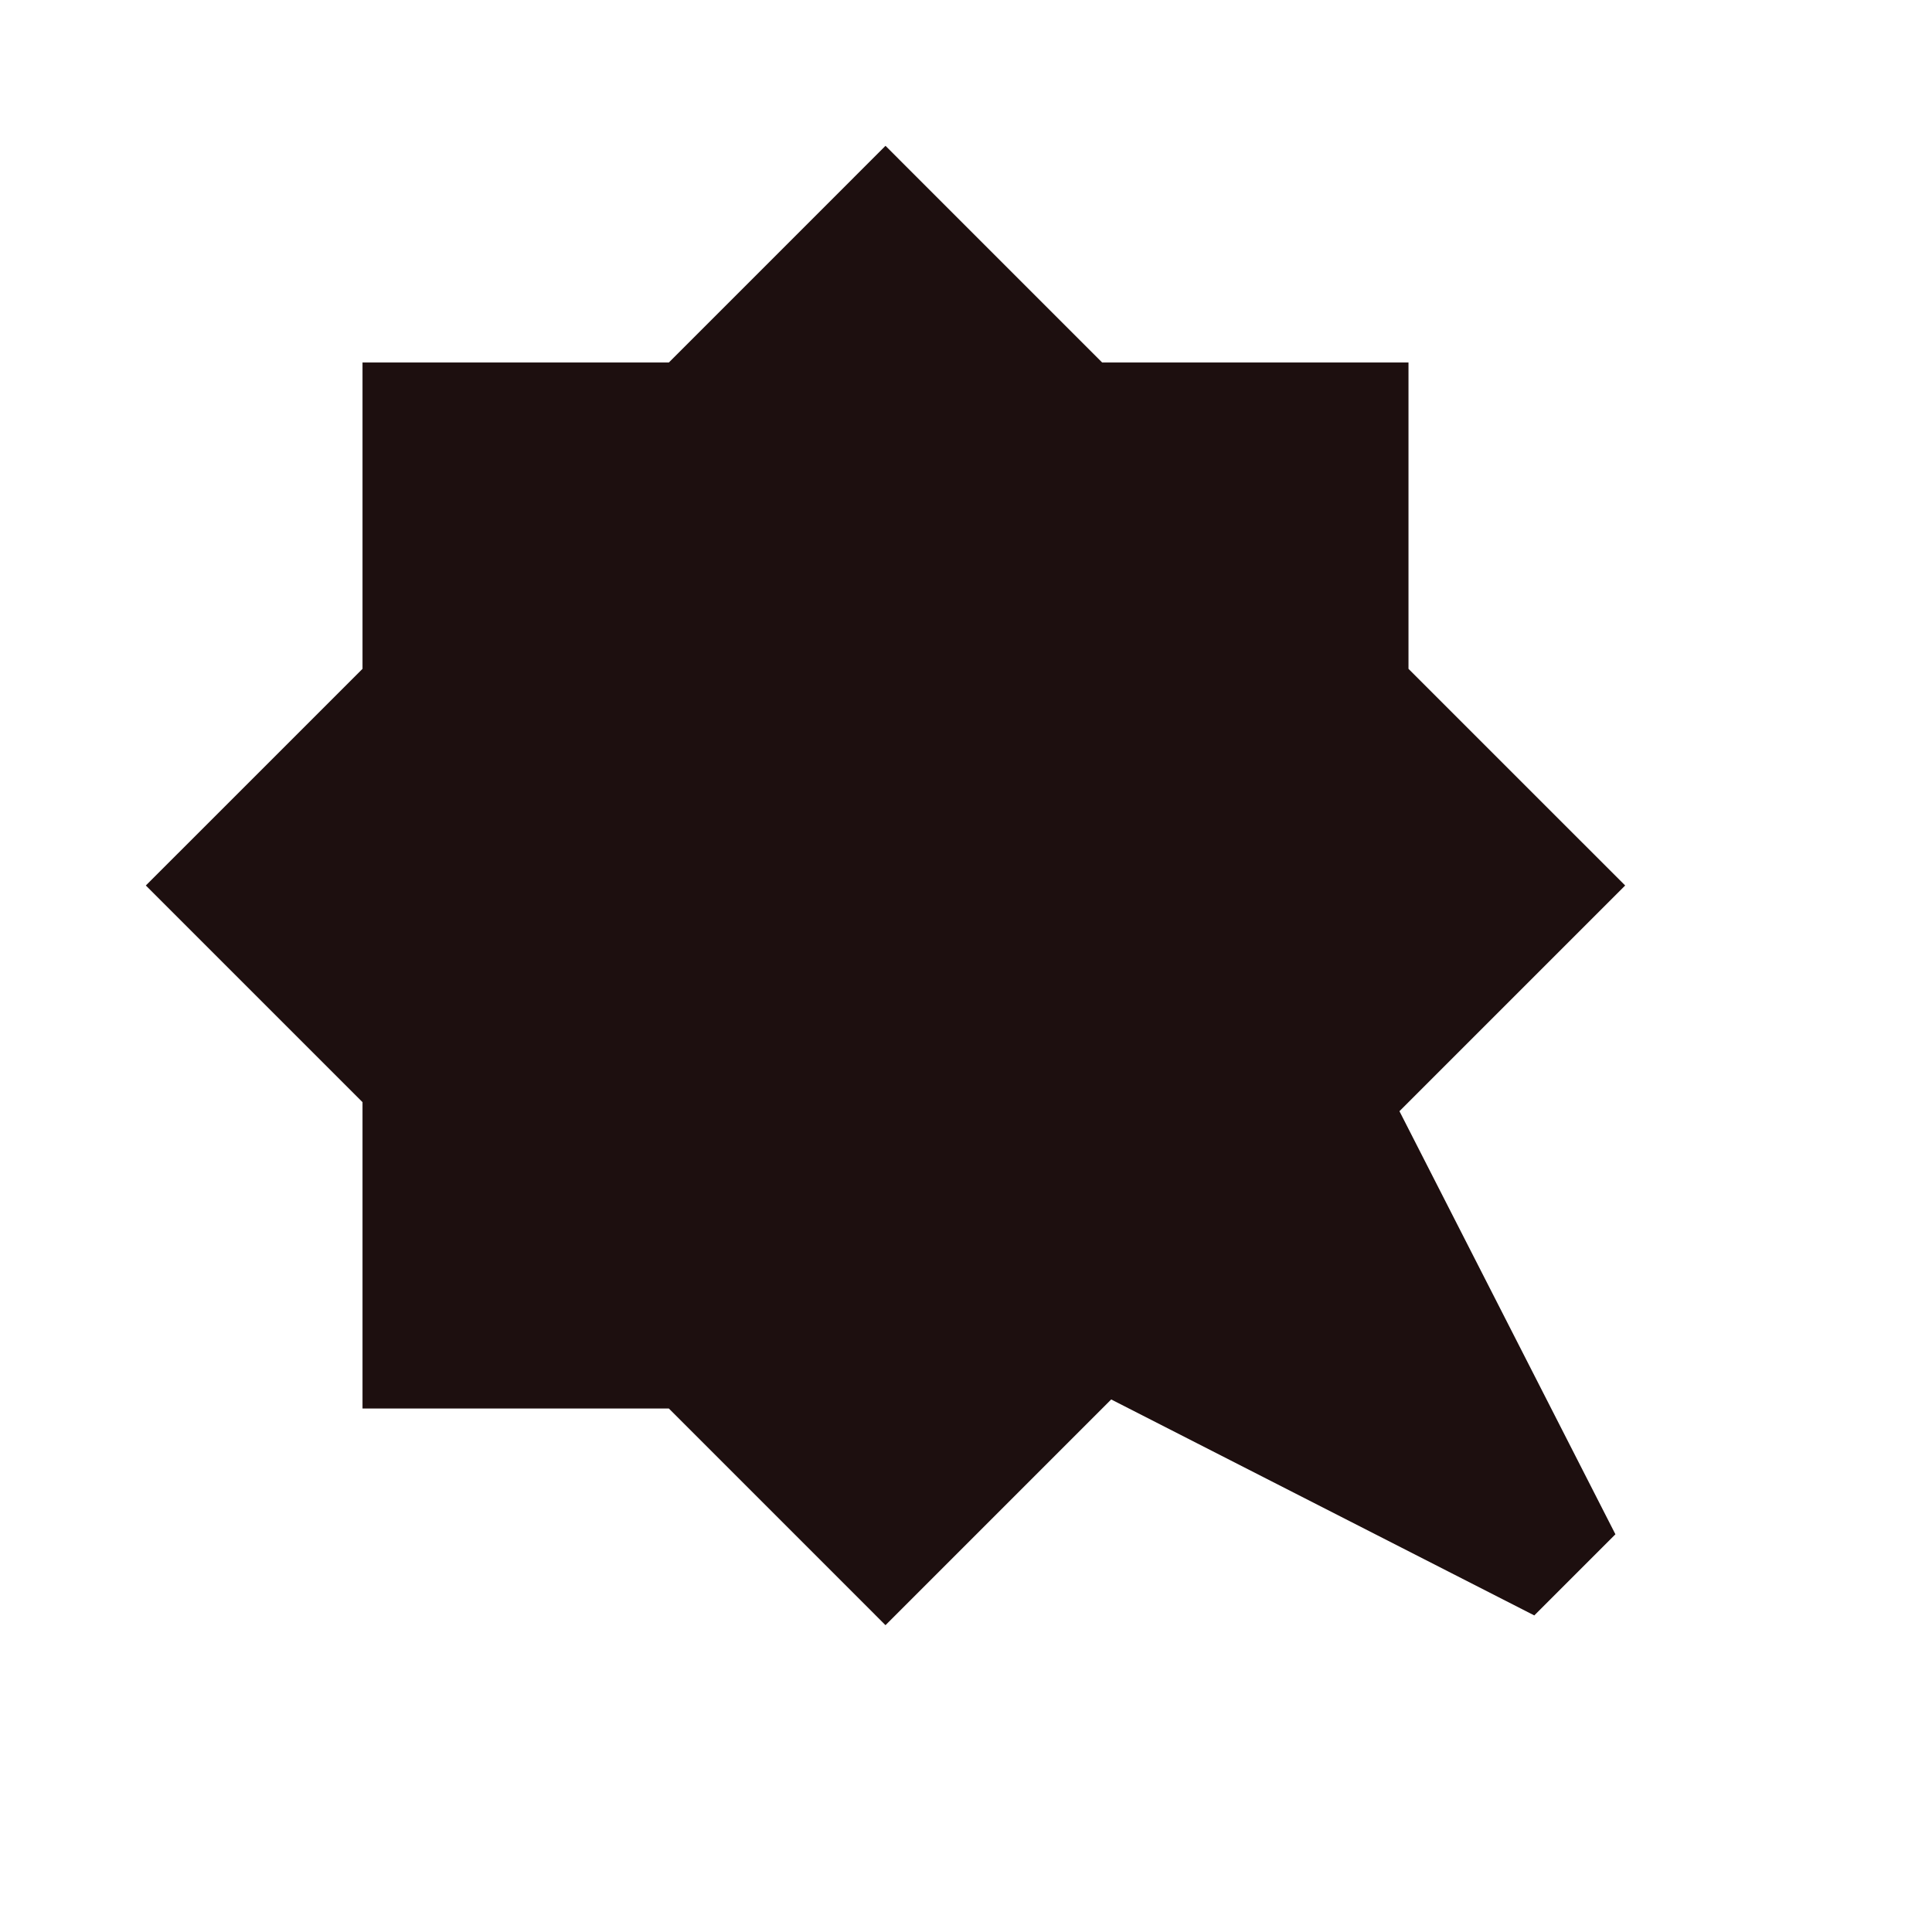
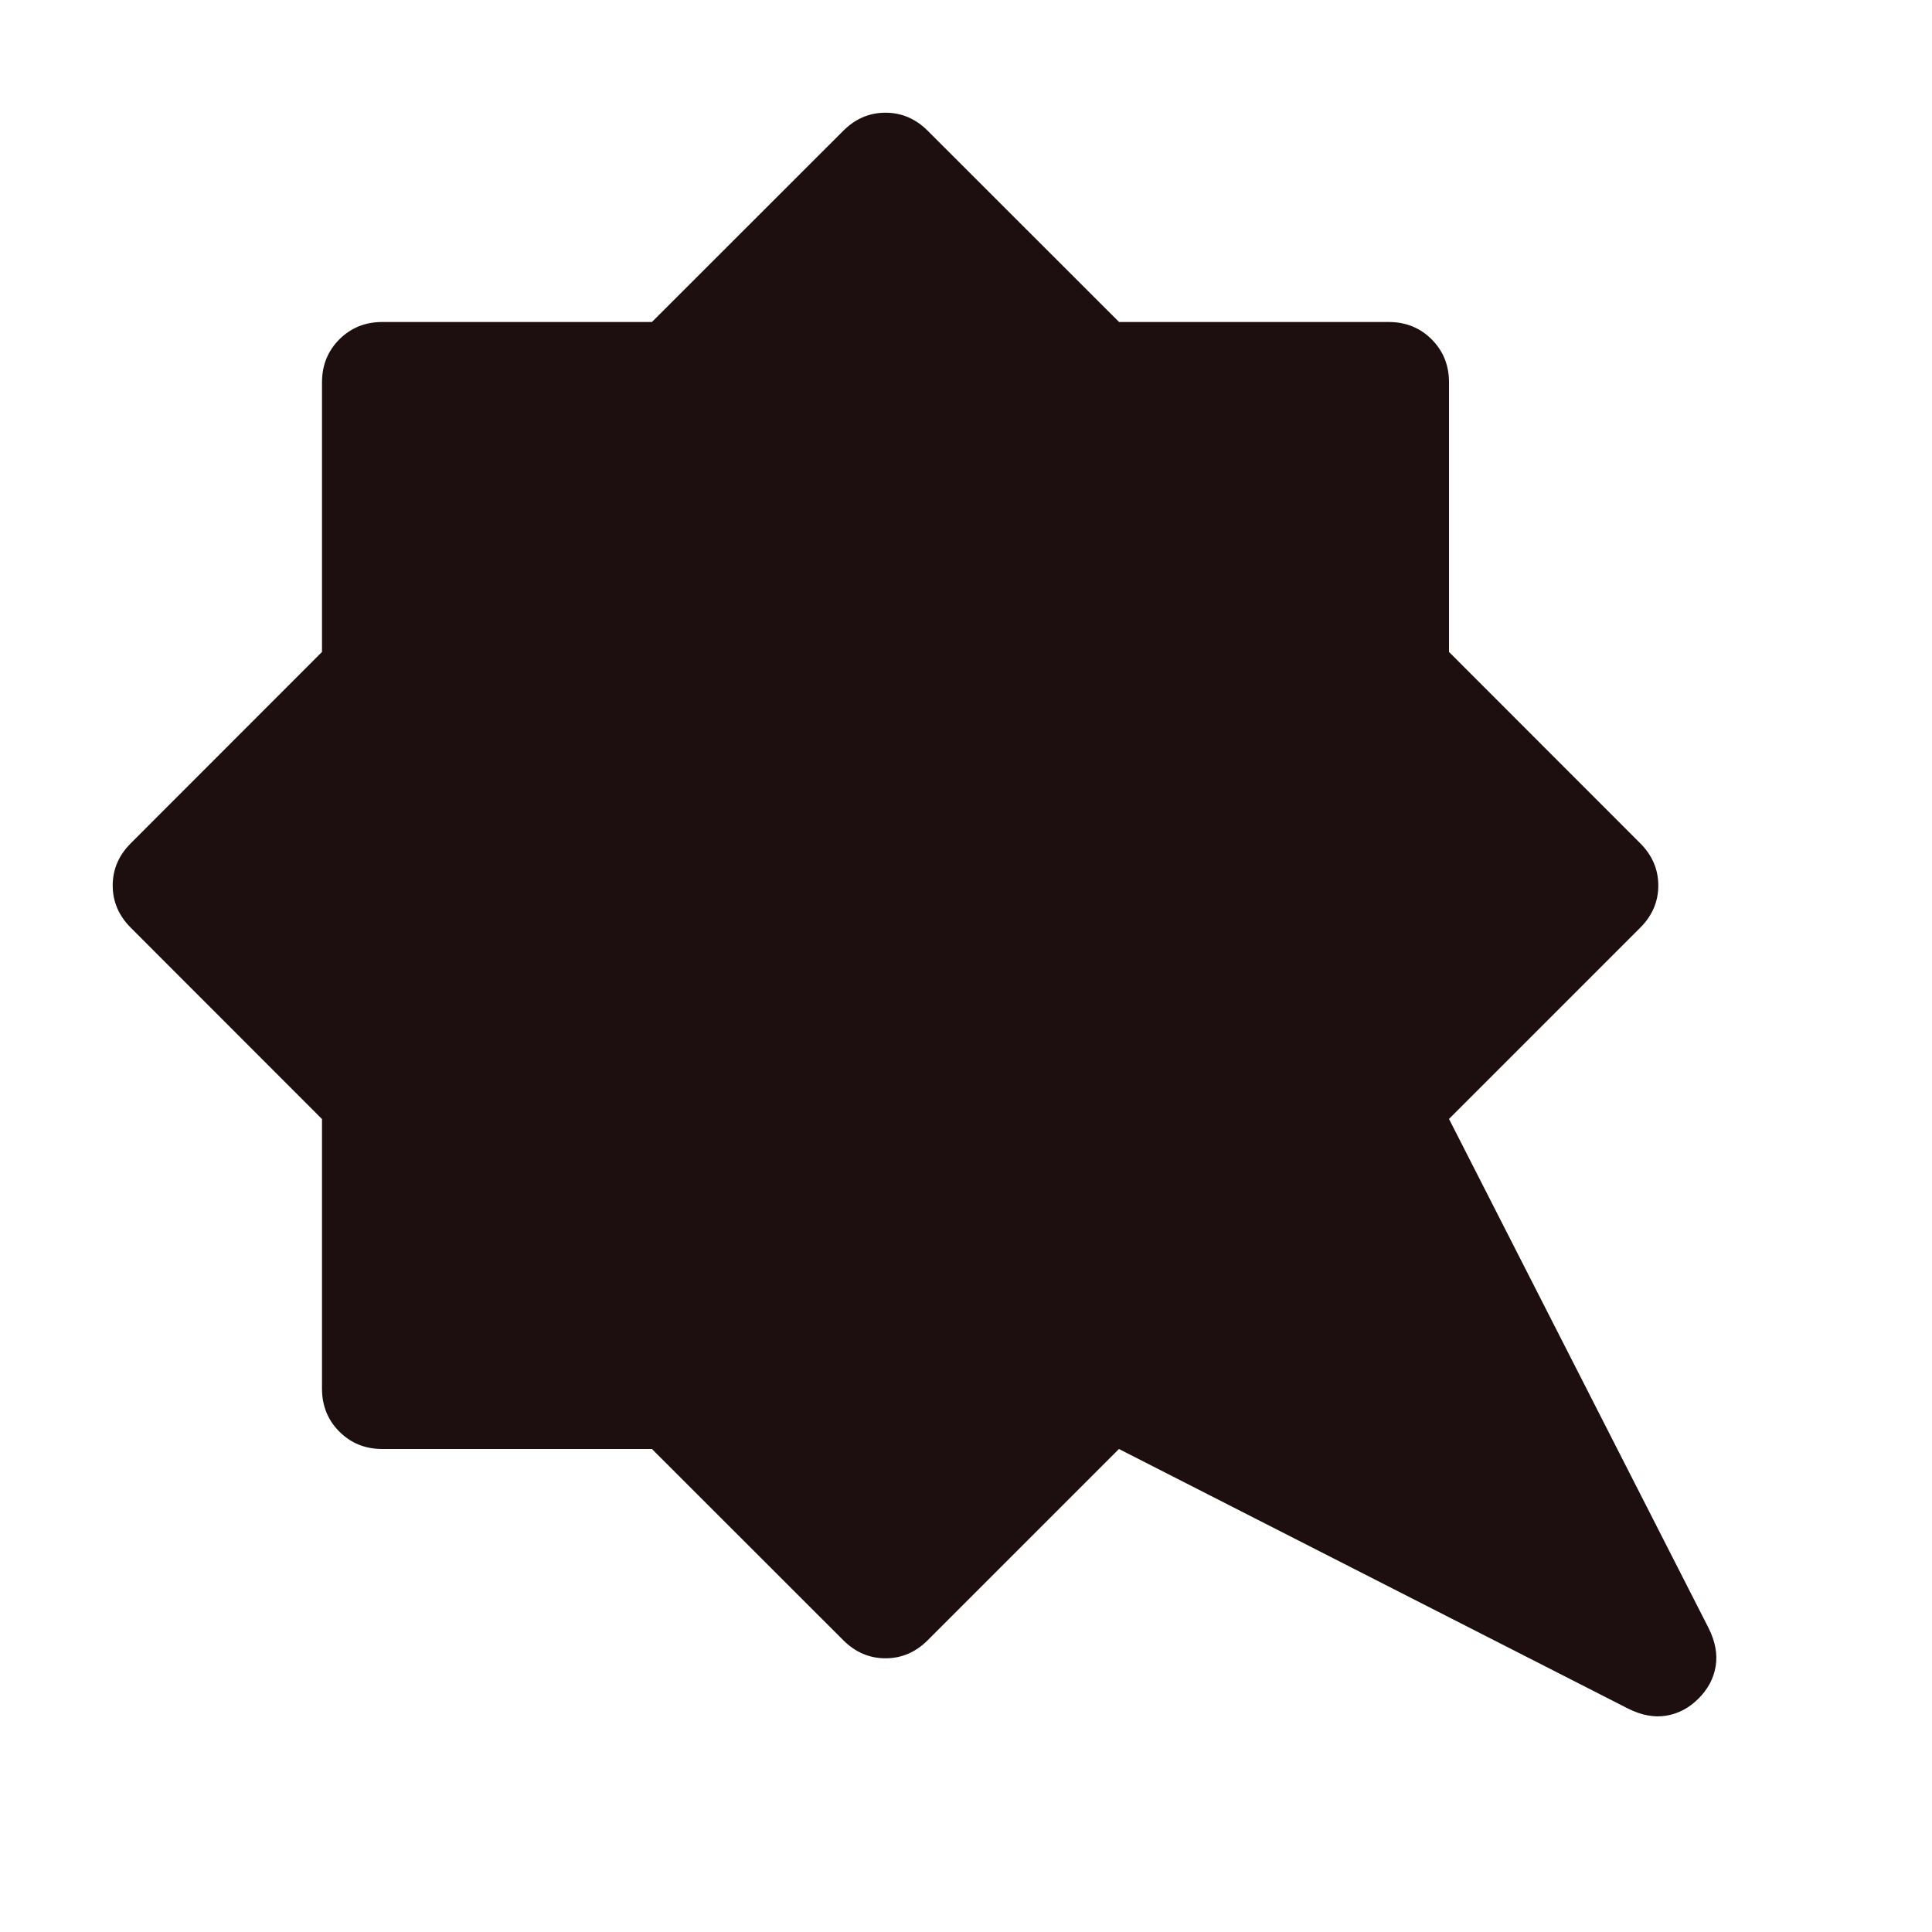
- <svg xmlns="http://www.w3.org/2000/svg" height="24px" viewBox="0 -960 960 960" width="24px" fill="#1d0f0f">
-   <path d="m440-887.54 107.66 107.67h152.21v152.21L807.54-520 695.38-407.85l107.31 210.23-40.31 40.31-210.23-107.31L440-152.46 332.34-260.13H180.13v-152.21L72.46-520l107.67-107.66v-152.21h152.21L440-887.54Z" />
+ <svg xmlns="http://www.w3.org/2000/svg" height="20px" viewBox="0 -960 960 960" width="20px" fill="#1d0f0f">
+   <path d="M844-116q-7 7-16 8.5t-19-3.5L556-240l-95 95q-9 9-21 9t-21-9l-95.06-95H190q-12.75 0-21.37-8.63Q160-257.25 160-270v-133.94L65-499q-9-9-9-21t9-21l95-95.06V-770q0-12.75 8.63-21.38Q177.25-800 190-800h133.94L419-895q9-9 21-9t21 9l95.06 95H690q12.75 0 21.38 8.62Q720-782.75 720-770v133.94L815-541q9 9 9 21t-9 21l-95 95 129 253q5 10 3.5 19t-8.5 16Z" />
</svg>
